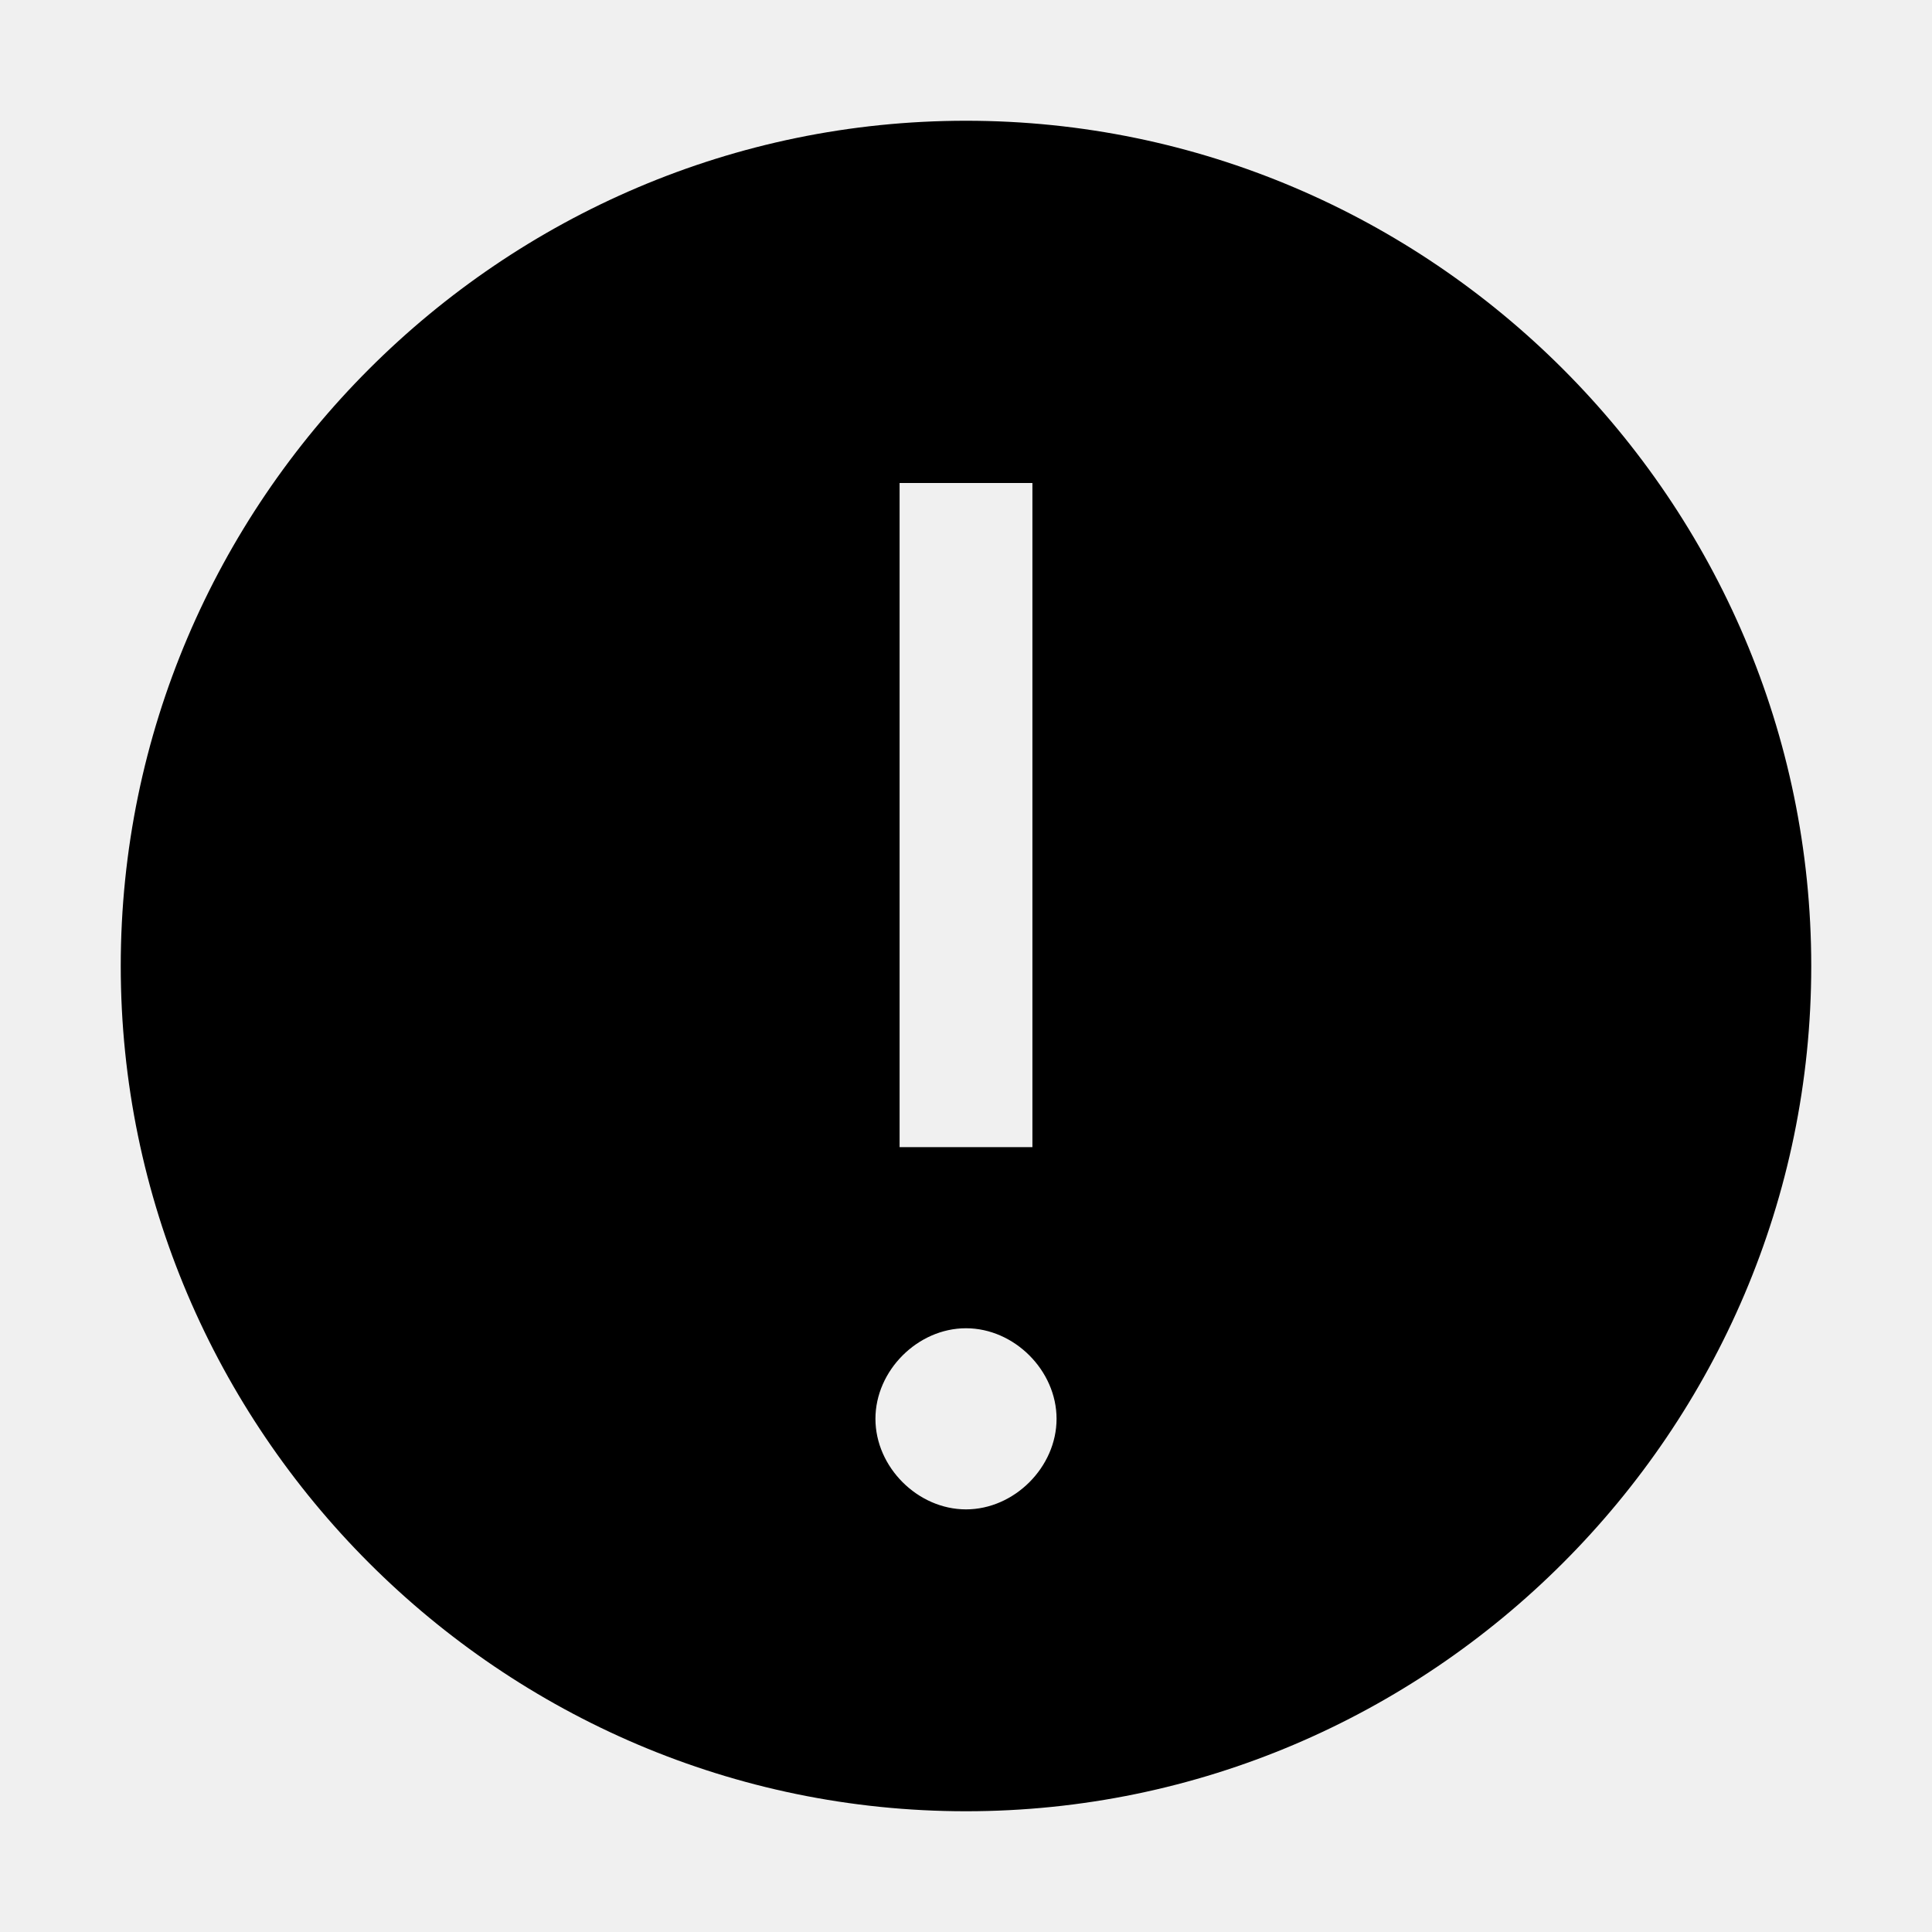
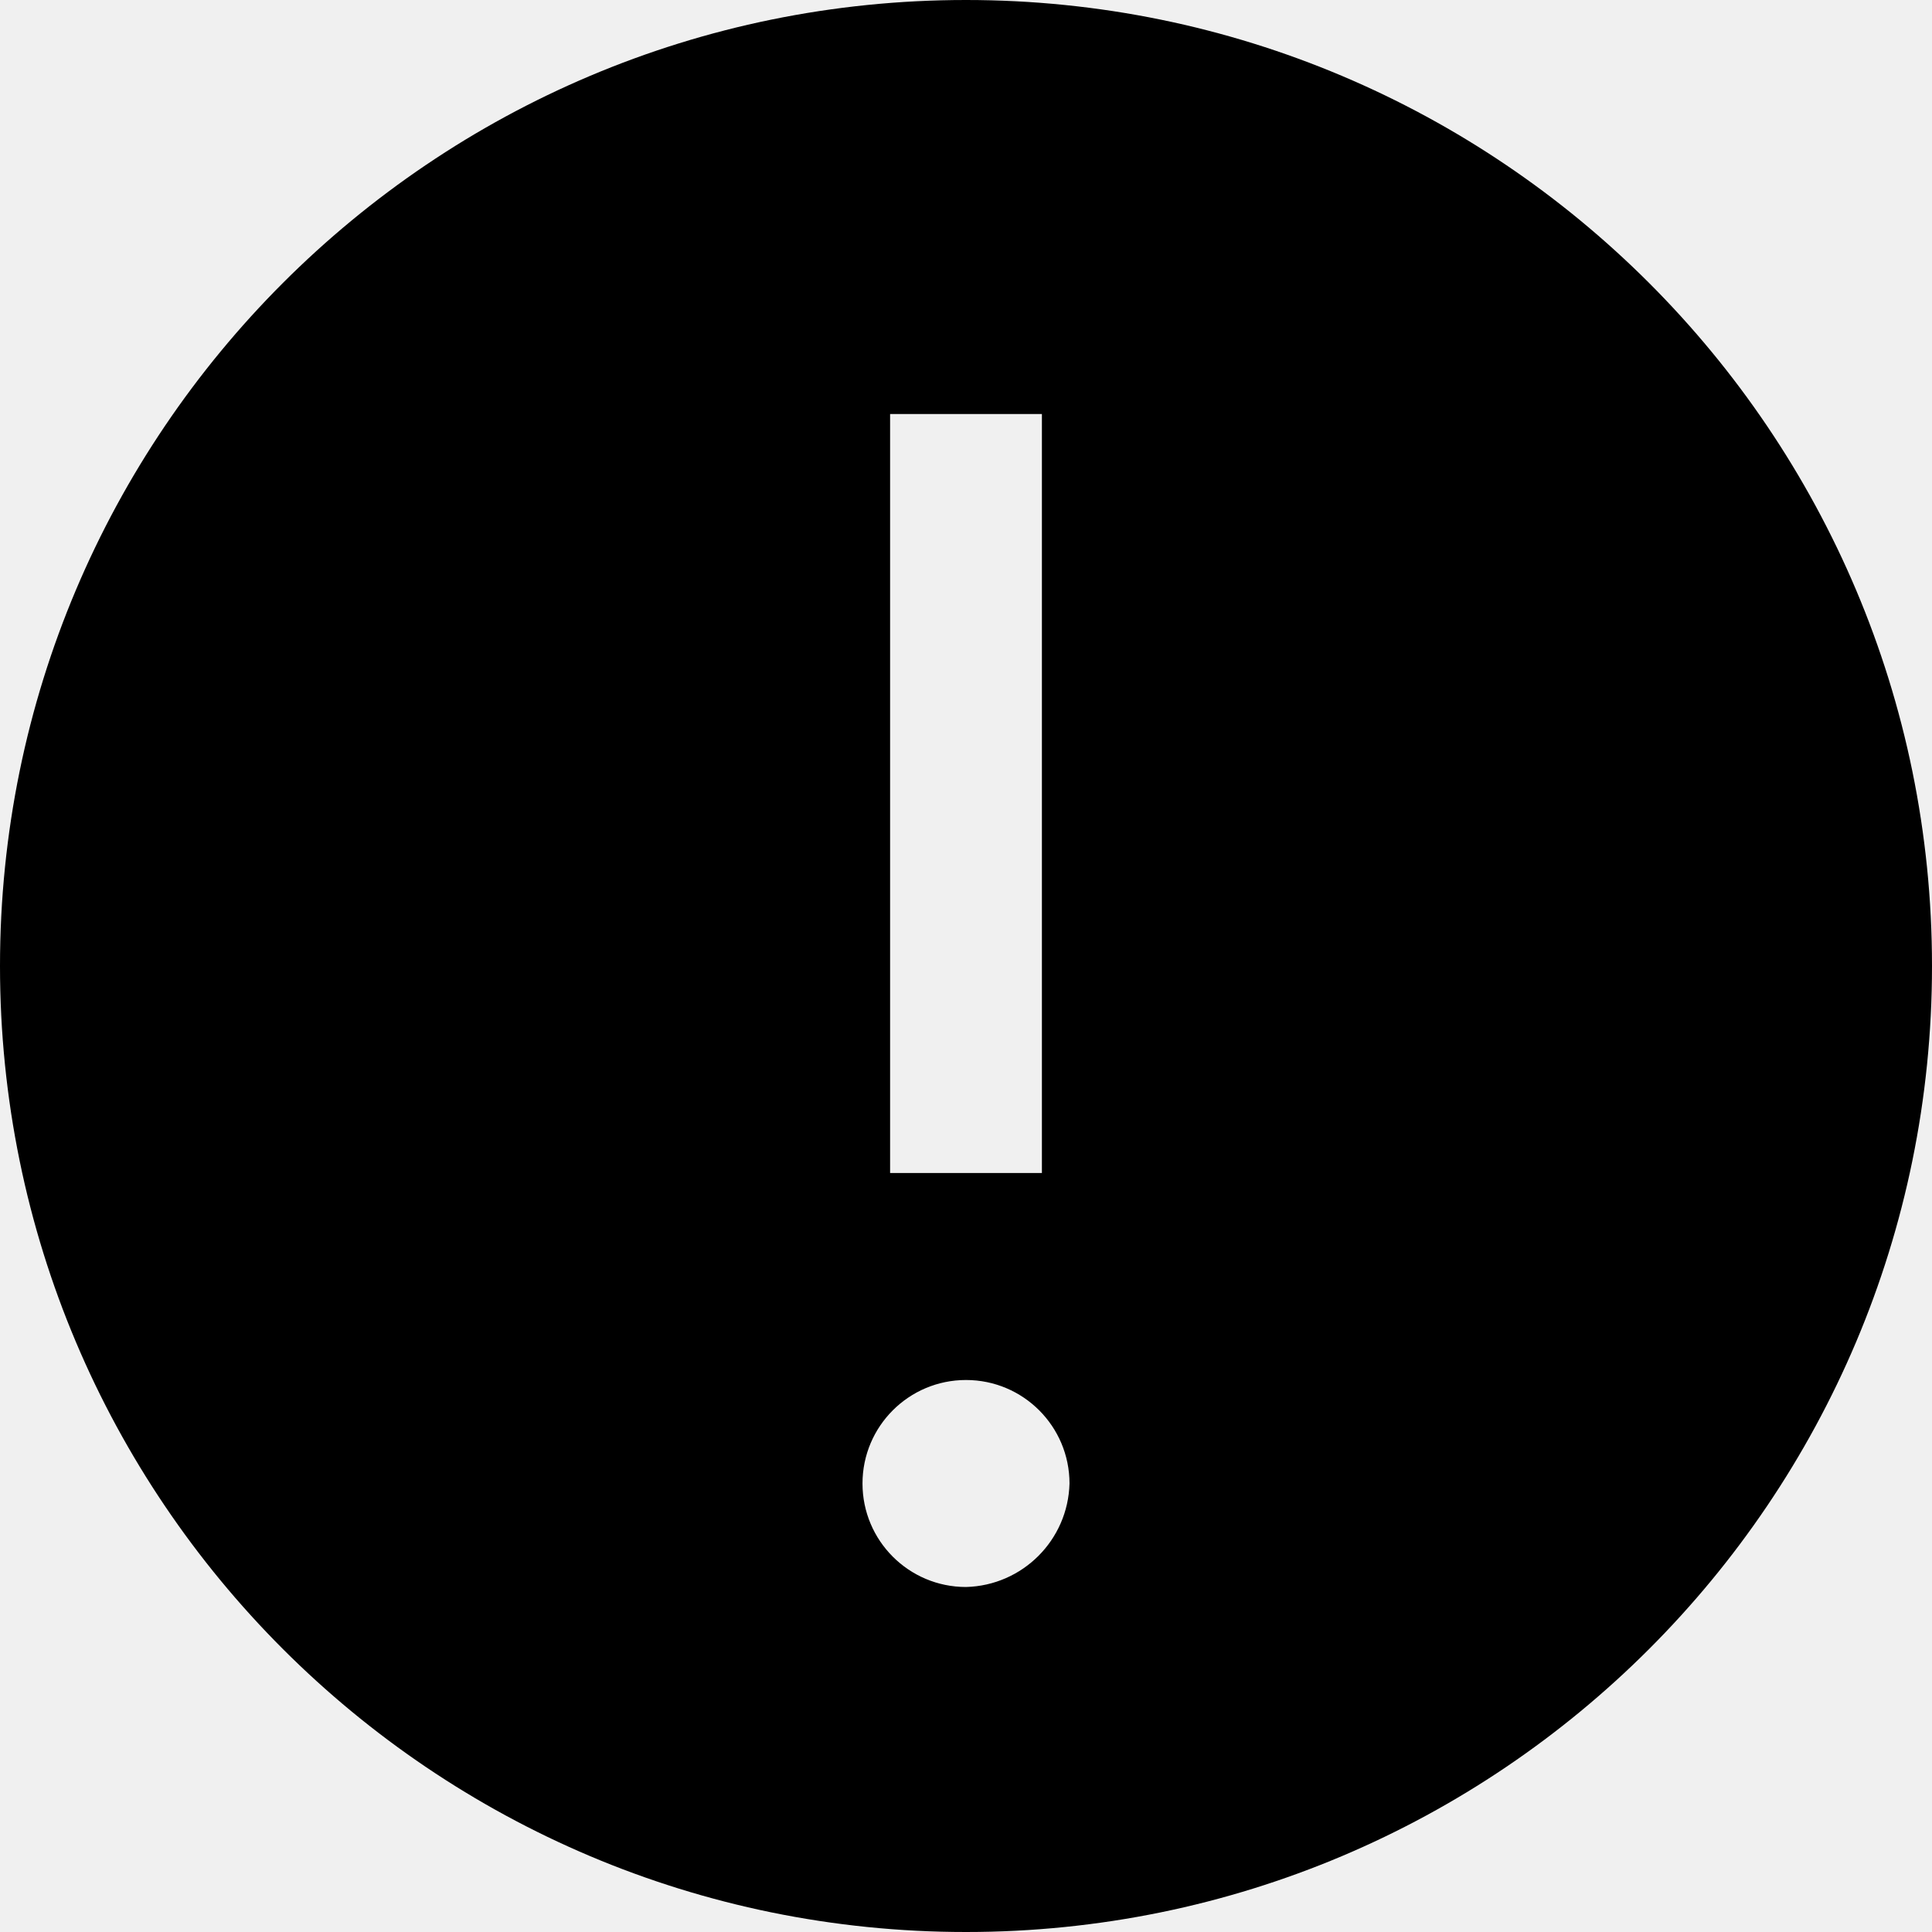
- <svg xmlns="http://www.w3.org/2000/svg" version="1.1" id="icon" x="0px" y="0px" width="32px" height="32px" viewBox="0 0 32 32" style="enable-background:new 0 0 32 32;" xml:space="preserve">
-   <style type="text/css">
- 	.st0{fill:none;}
- 	.st1{opacity:0;fill:#FFFFFF;fill-opacity:0;}
- </style>
-   <rect id="Transparent_Rectangle" class="st0" width="32" height="32" />
-   <path id="Compound_Path" d="M16,2C8.3,2,2,8.3,2,16s6.3,14,14,14s14-6.3,14-14C30,8.3,23.7,2,16,2z M14.9,8h2.2v11h-2.2V8z M16,25  c-0.8,0-1.5-0.7-1.5-1.5S15.2,22,16,22c0.8,0,1.5,0.7,1.5,1.5S16.8,25,16,25z" />
-   <path id="inner-path" class="st1" d="M17.5,23.5c0,0.8-0.7,1.5-1.5,1.5c-0.8,0-1.5-0.7-1.5-1.5S15.2,22,16,22  C16.8,22,17.5,22.7,17.5,23.5z M17.1,8h-2.2v11h2.2V8z" />
+ <svg xmlns="http://www.w3.org/2000/svg" width="28" height="28" viewBox="0 0 28 28">
+   <path d="M16,2A14,14,0,1,0,30,16,14,14,0,0,0,16,2ZM14.9,8h2.2V19H14.9ZM16,25a1.5,1.5,0,1,1,1.5-1.5A1.54,1.54,0,0,1,16,25Z" transform="translate(-2 -2)" />
</svg>
